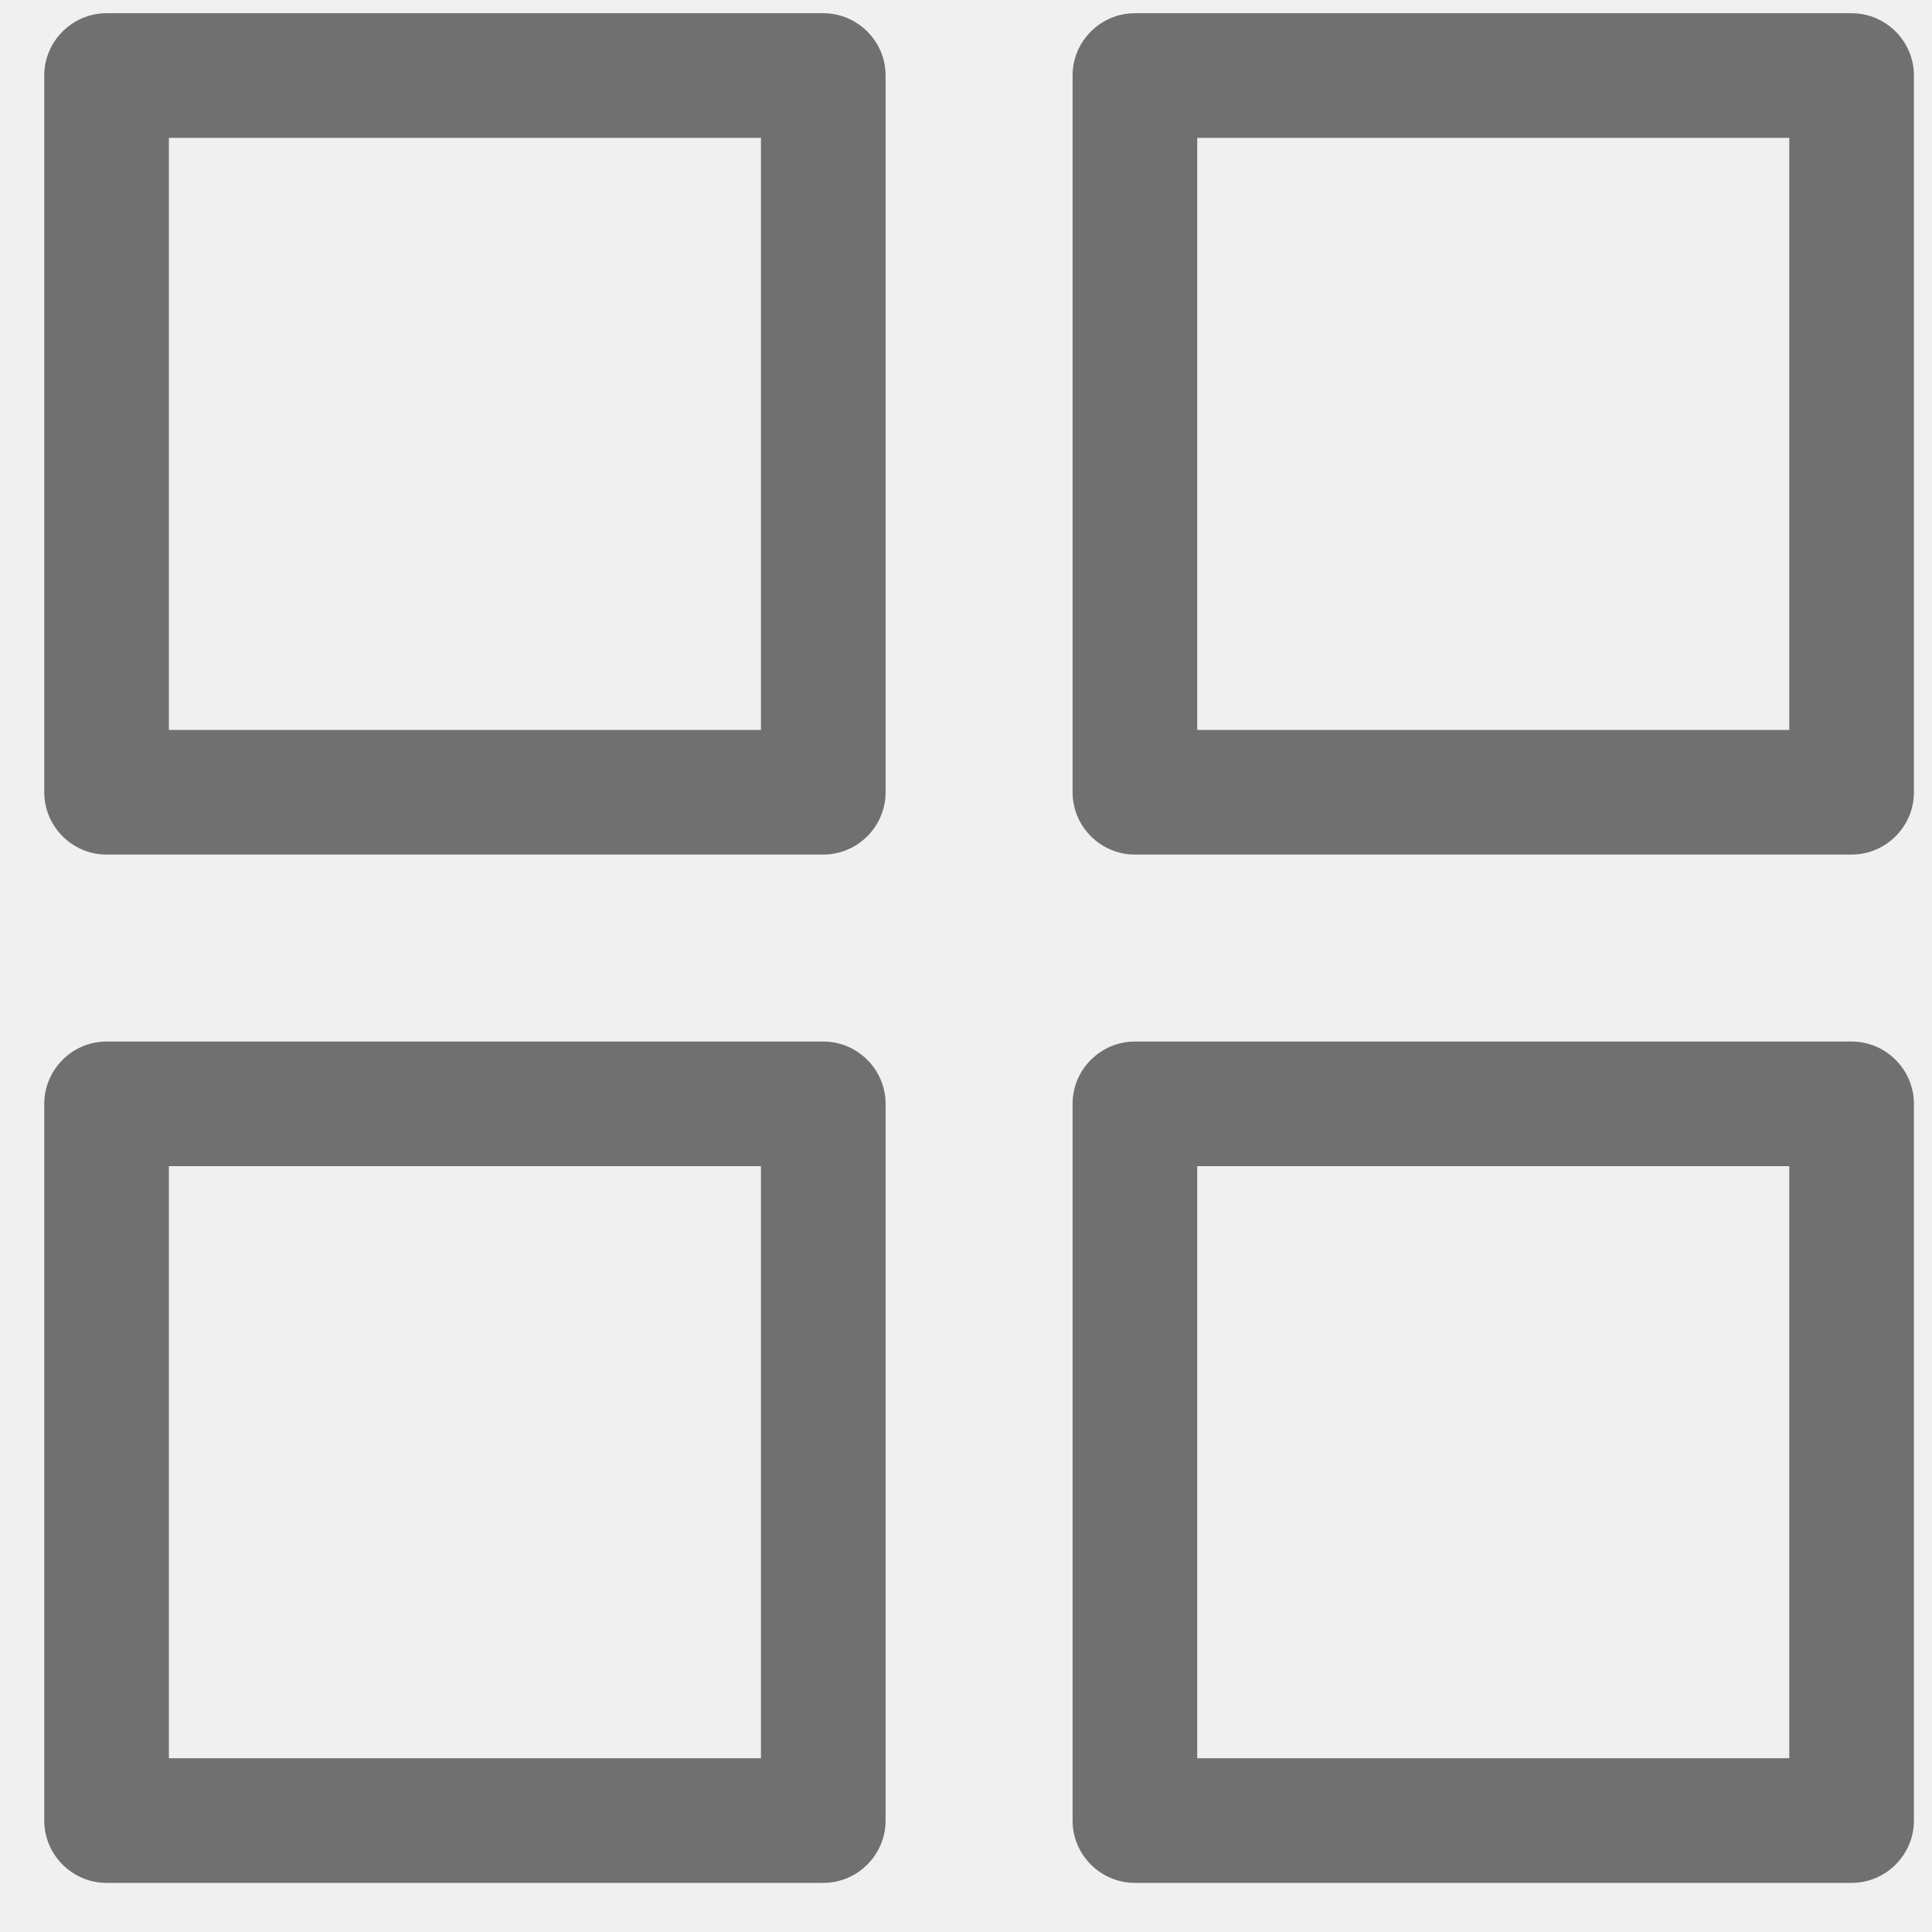
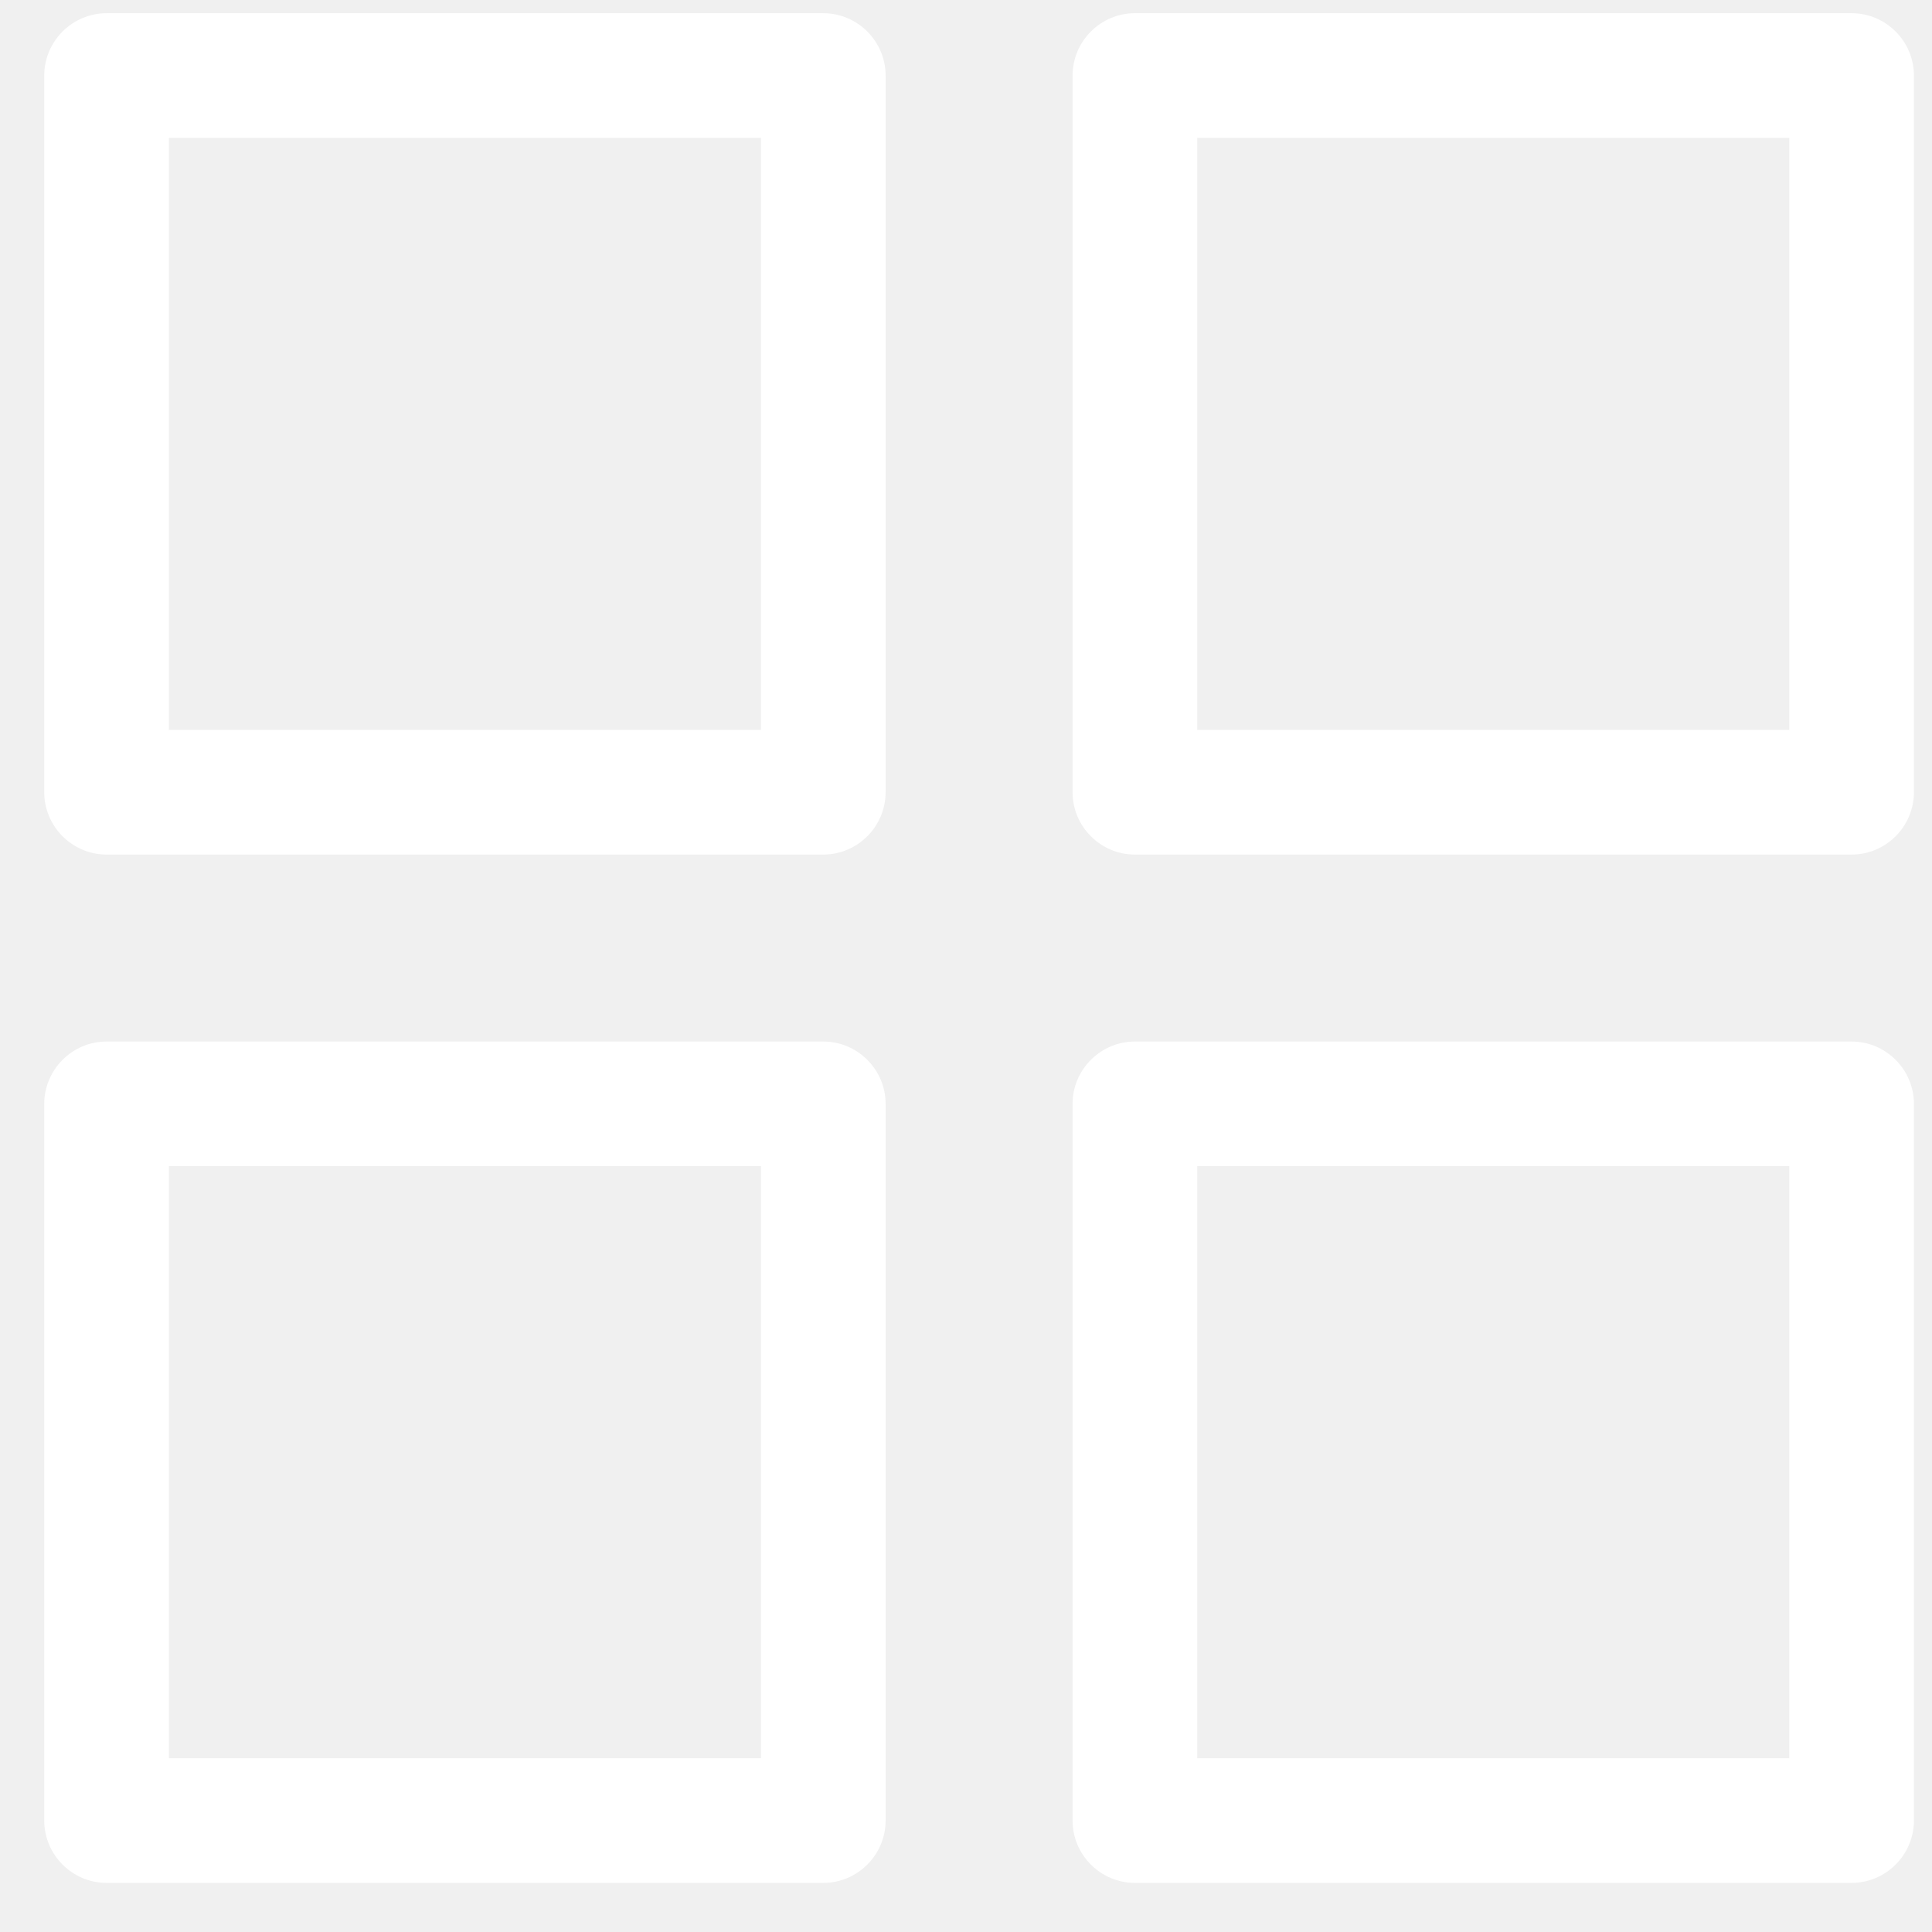
<svg xmlns="http://www.w3.org/2000/svg" width="31" height="31" viewBox="0 0 31 31" fill="none">
-   <path d="M12.21 2.212V11.712H2.71V2.212H12.21V2.212ZM13.21 0.212H1.71C1.16 0.212 0.71 0.662 0.71 1.212V12.712C0.71 13.262 1.16 13.712 1.71 13.712H13.21C13.76 13.712 14.21 13.262 14.21 12.712V1.212C14.21 0.662 13.76 0.212 13.21 0.212Z" fill="#707070" />
-   <path d="M28.71 2.212V11.712H19.21V2.212H28.71V2.212ZM29.71 0.212H18.21C17.66 0.212 17.21 0.662 17.21 1.212V12.712C17.21 13.262 17.66 13.712 18.21 13.712H29.71C30.26 13.712 30.71 13.262 30.71 12.712V1.212C30.71 0.662 30.26 0.212 29.71 0.212Z" fill="#707070" />
-   <path d="M12.21 18.712V28.212H2.71V18.712H12.21ZM13.21 16.712H1.71C1.16 16.712 0.71 17.162 0.71 17.712V29.212C0.71 29.762 1.16 30.212 1.71 30.212H13.21C13.76 30.212 14.21 29.762 14.21 29.212V17.712C14.21 17.162 13.76 16.712 13.21 16.712Z" fill="#707070" />
-   <path d="M28.71 18.712V28.212H19.21V18.712H28.71ZM29.71 16.712H18.21C17.66 16.712 17.21 17.162 17.21 17.712V29.212C17.21 29.762 17.66 30.212 18.21 30.212H29.71C30.26 30.212 30.71 29.762 30.71 29.212V17.712C30.71 17.162 30.26 16.712 29.71 16.712Z" fill="#707070" />
+   <path d="M12.21 2.212V11.712H2.71V2.212H12.21V2.212ZM13.21 0.212H1.71C1.16 0.212 0.71 0.662 0.71 1.212V12.712C0.71 13.262 1.16 13.712 1.71 13.712H13.21C13.76 13.712 14.21 13.262 14.21 12.712V1.212C14.21 0.662 13.76 0.212 13.21 0.212Z" fill="#ffffff" />
+   <path d="M28.71 2.212V11.712H19.21V2.212H28.71V2.212ZM29.71 0.212H18.21C17.66 0.212 17.21 0.662 17.21 1.212V12.712C17.21 13.262 17.66 13.712 18.21 13.712H29.71C30.26 13.712 30.71 13.262 30.71 12.712V1.212C30.71 0.662 30.26 0.212 29.71 0.212Z" fill="#ffffff" />
+   <path d="M12.21 18.712V28.212H2.71V18.712H12.21ZM13.21 16.712H1.71C1.16 16.712 0.71 17.162 0.71 17.712V29.212C0.71 29.762 1.16 30.212 1.71 30.212H13.21C13.76 30.212 14.21 29.762 14.21 29.212V17.712C14.21 17.162 13.76 16.712 13.21 16.712Z" fill="#ffffff" />
+   <path d="M28.71 18.712V28.212H19.21V18.712H28.71ZM29.71 16.712H18.21C17.66 16.712 17.21 17.162 17.21 17.712V29.212C17.21 29.762 17.66 30.212 18.21 30.212H29.71C30.26 30.212 30.71 29.762 30.71 29.212V17.712C30.71 17.162 30.26 16.712 29.71 16.712Z" fill="#ffffff" />
</svg>
